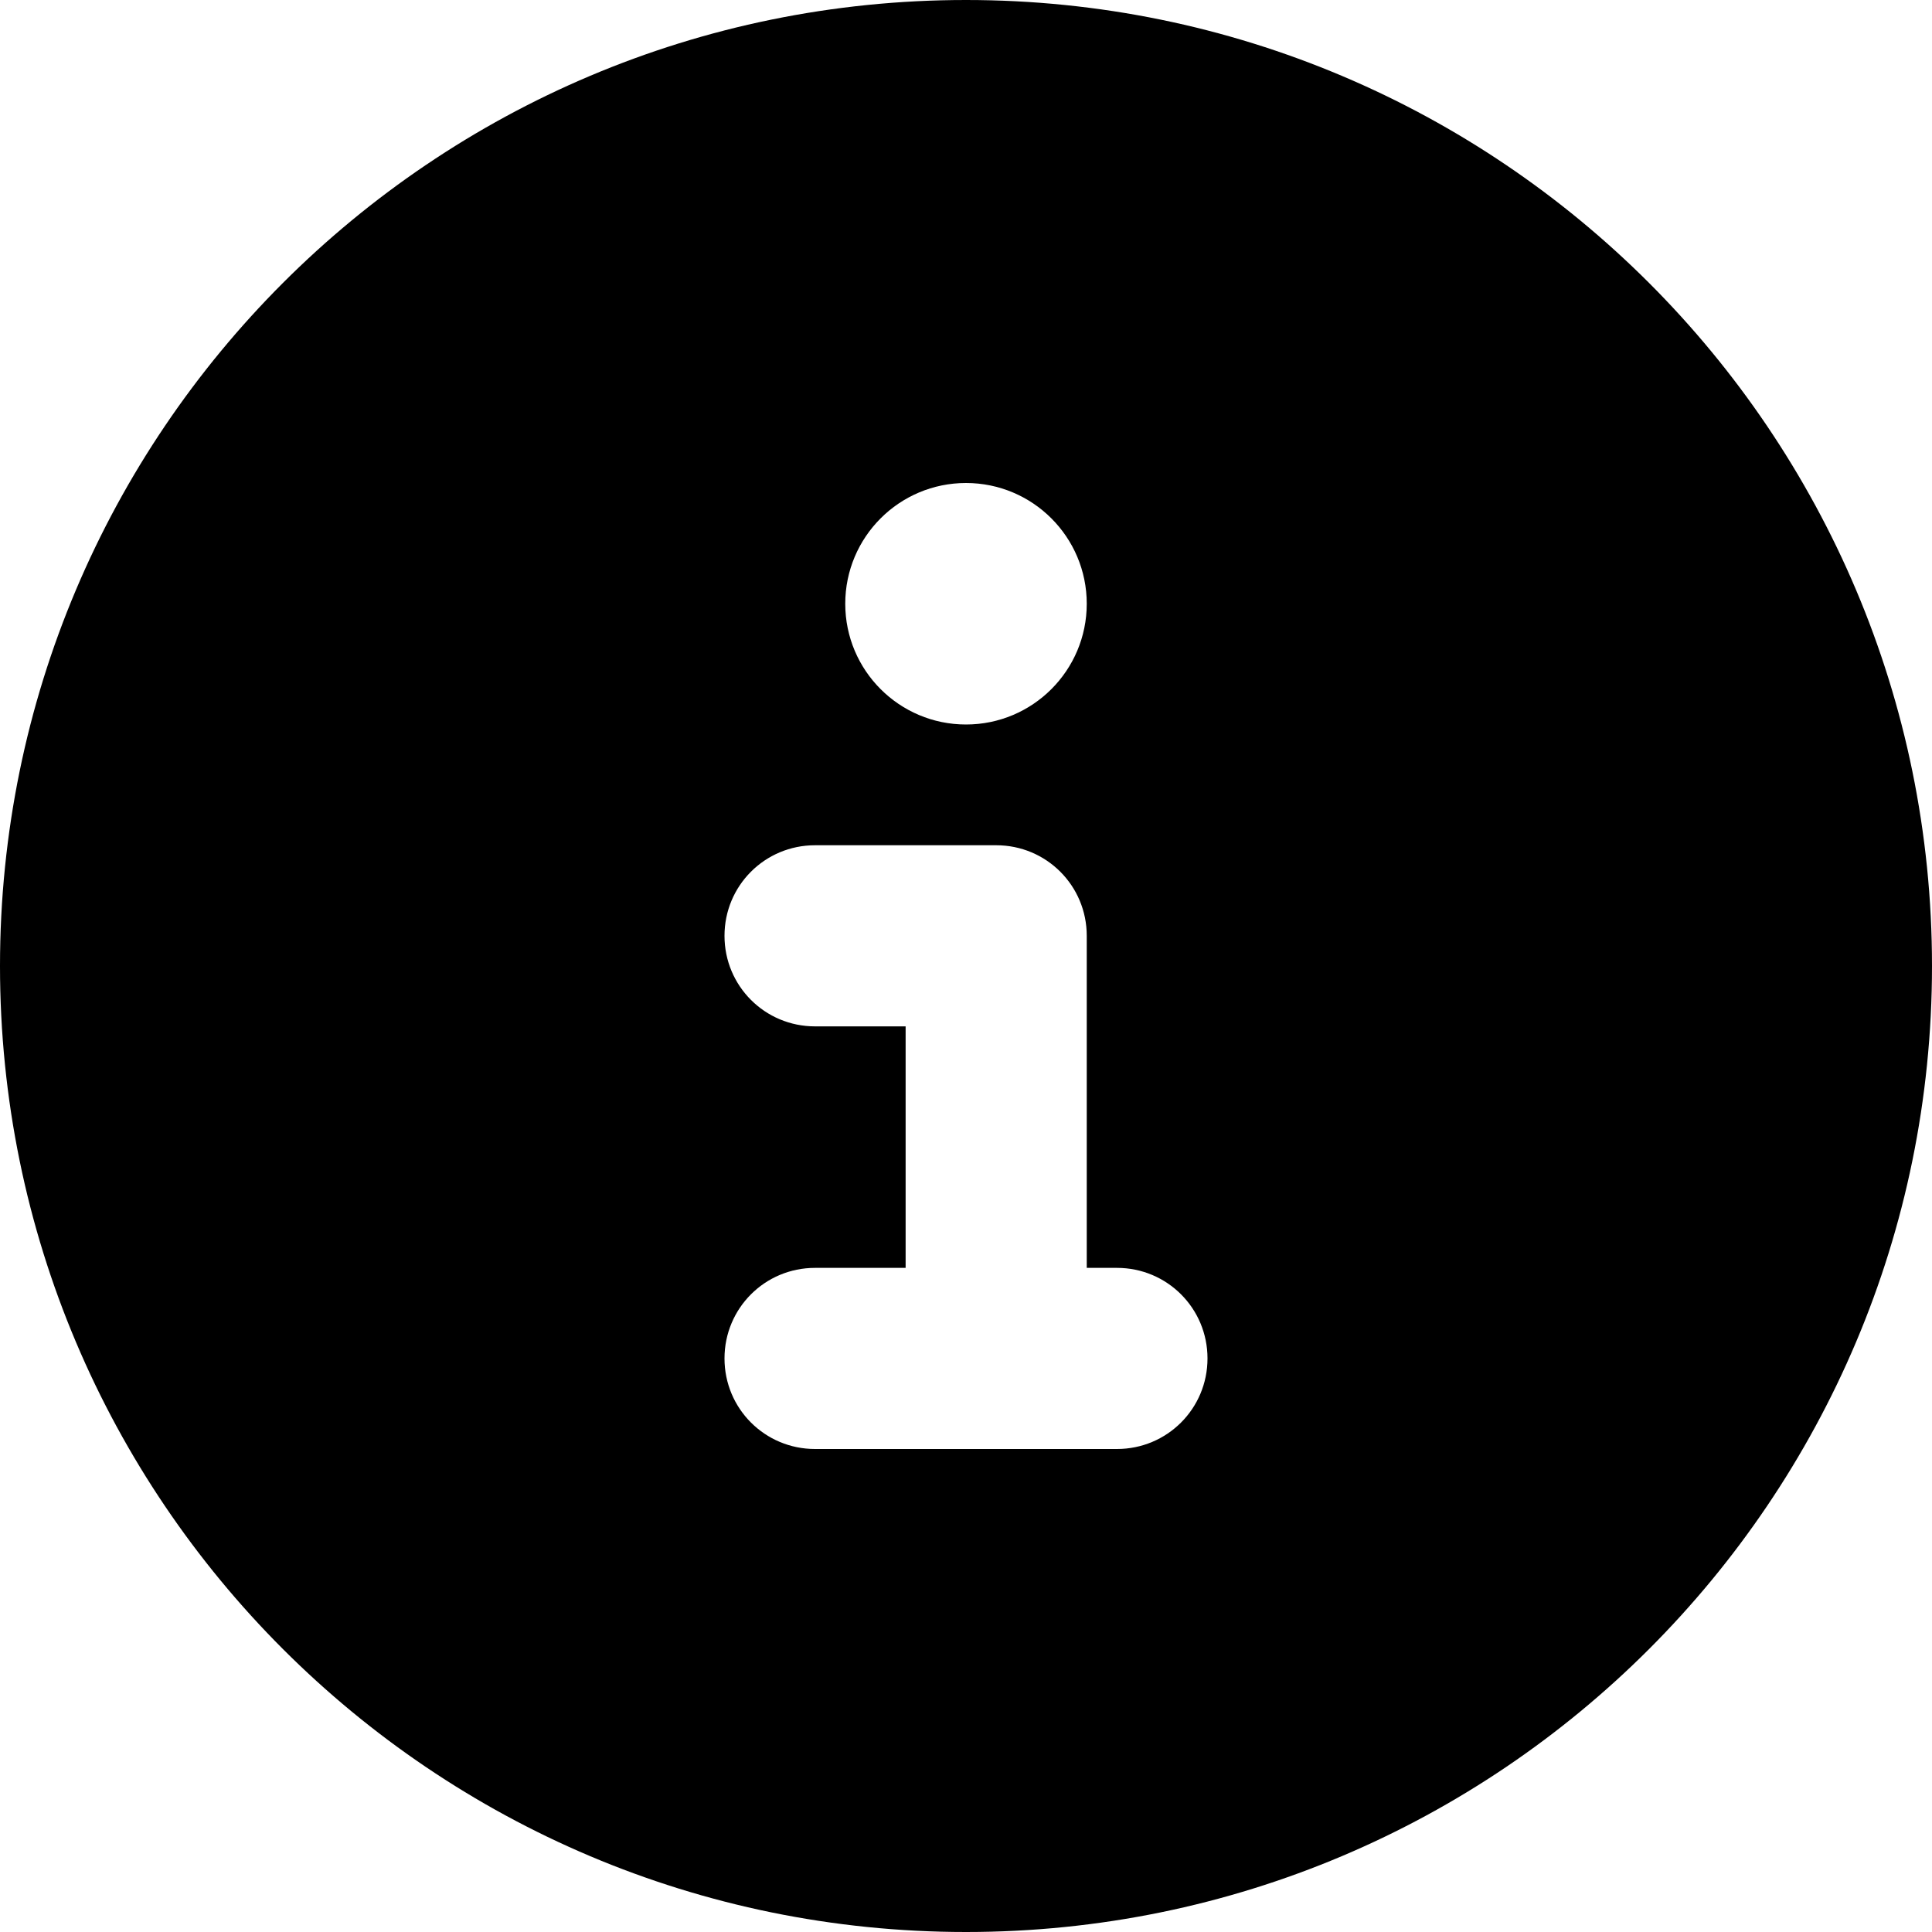
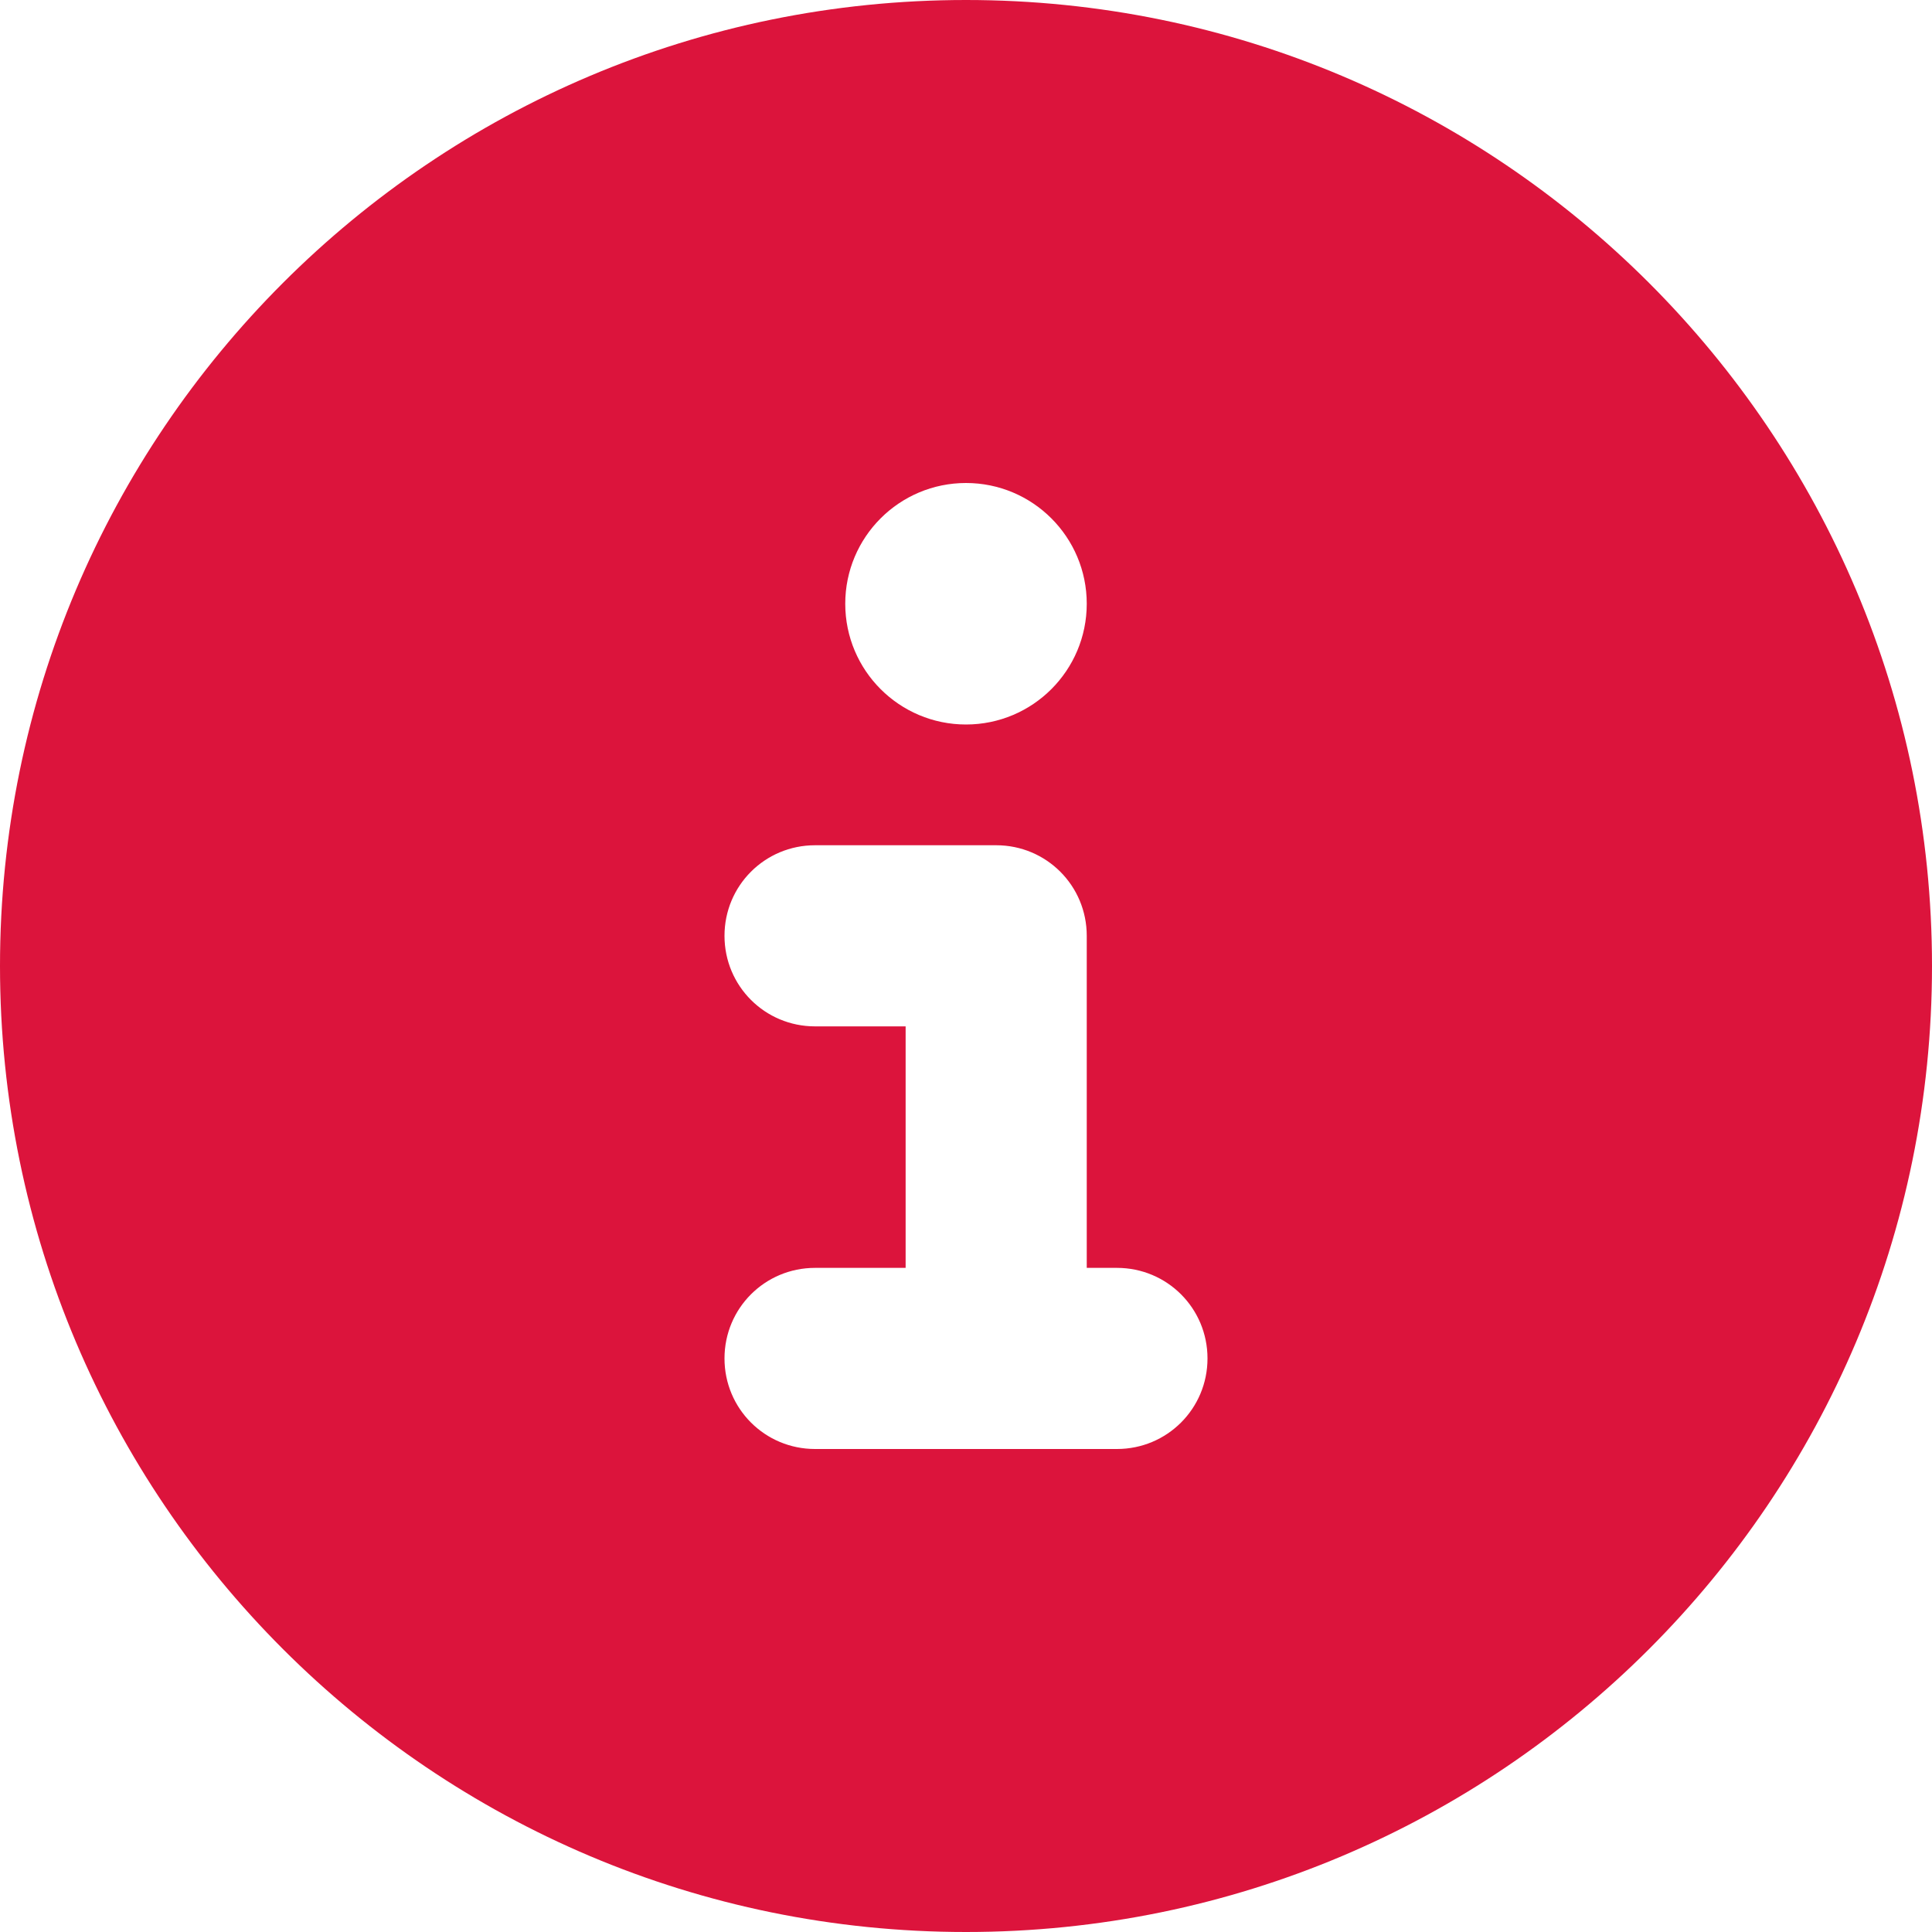
<svg xmlns="http://www.w3.org/2000/svg" height="16" width="16" viewBox="0 0 512 512">
-   <path d="M256 512A256 256 0 1 0 256 0a256 256 0 1 0 0 512zM216 336h24V272H216c-13.3 0-24-10.7-24-24s10.7-24 24-24h48c13.3 0 24 10.7 24 24v88h8c13.3 0 24 10.7 24 24s-10.7 24-24 24H216c-13.3 0-24-10.7-24-24s10.7-24 24-24zm40-208a32 32 0 1 1 0 64 32 32 0 1 1 0-64z" />
+   <path d="M256 512A256 256 0 1 0 256 0a256 256 0 1 0 0 512zM216 336h24V272H216c-13.3 0-24-10.7-24-24s10.7-24 24-24h48c13.3 0 24 10.7 24 24v88h8c13.3 0 24 10.7 24 24s-10.7 24-24 24H216c-13.3 0-24-10.7-24-24s10.7-24 24-24zm40-208a32 32 0 1 1 0 64 32 32 0 1 1 0-64z" fill="crimson" />
</svg>
